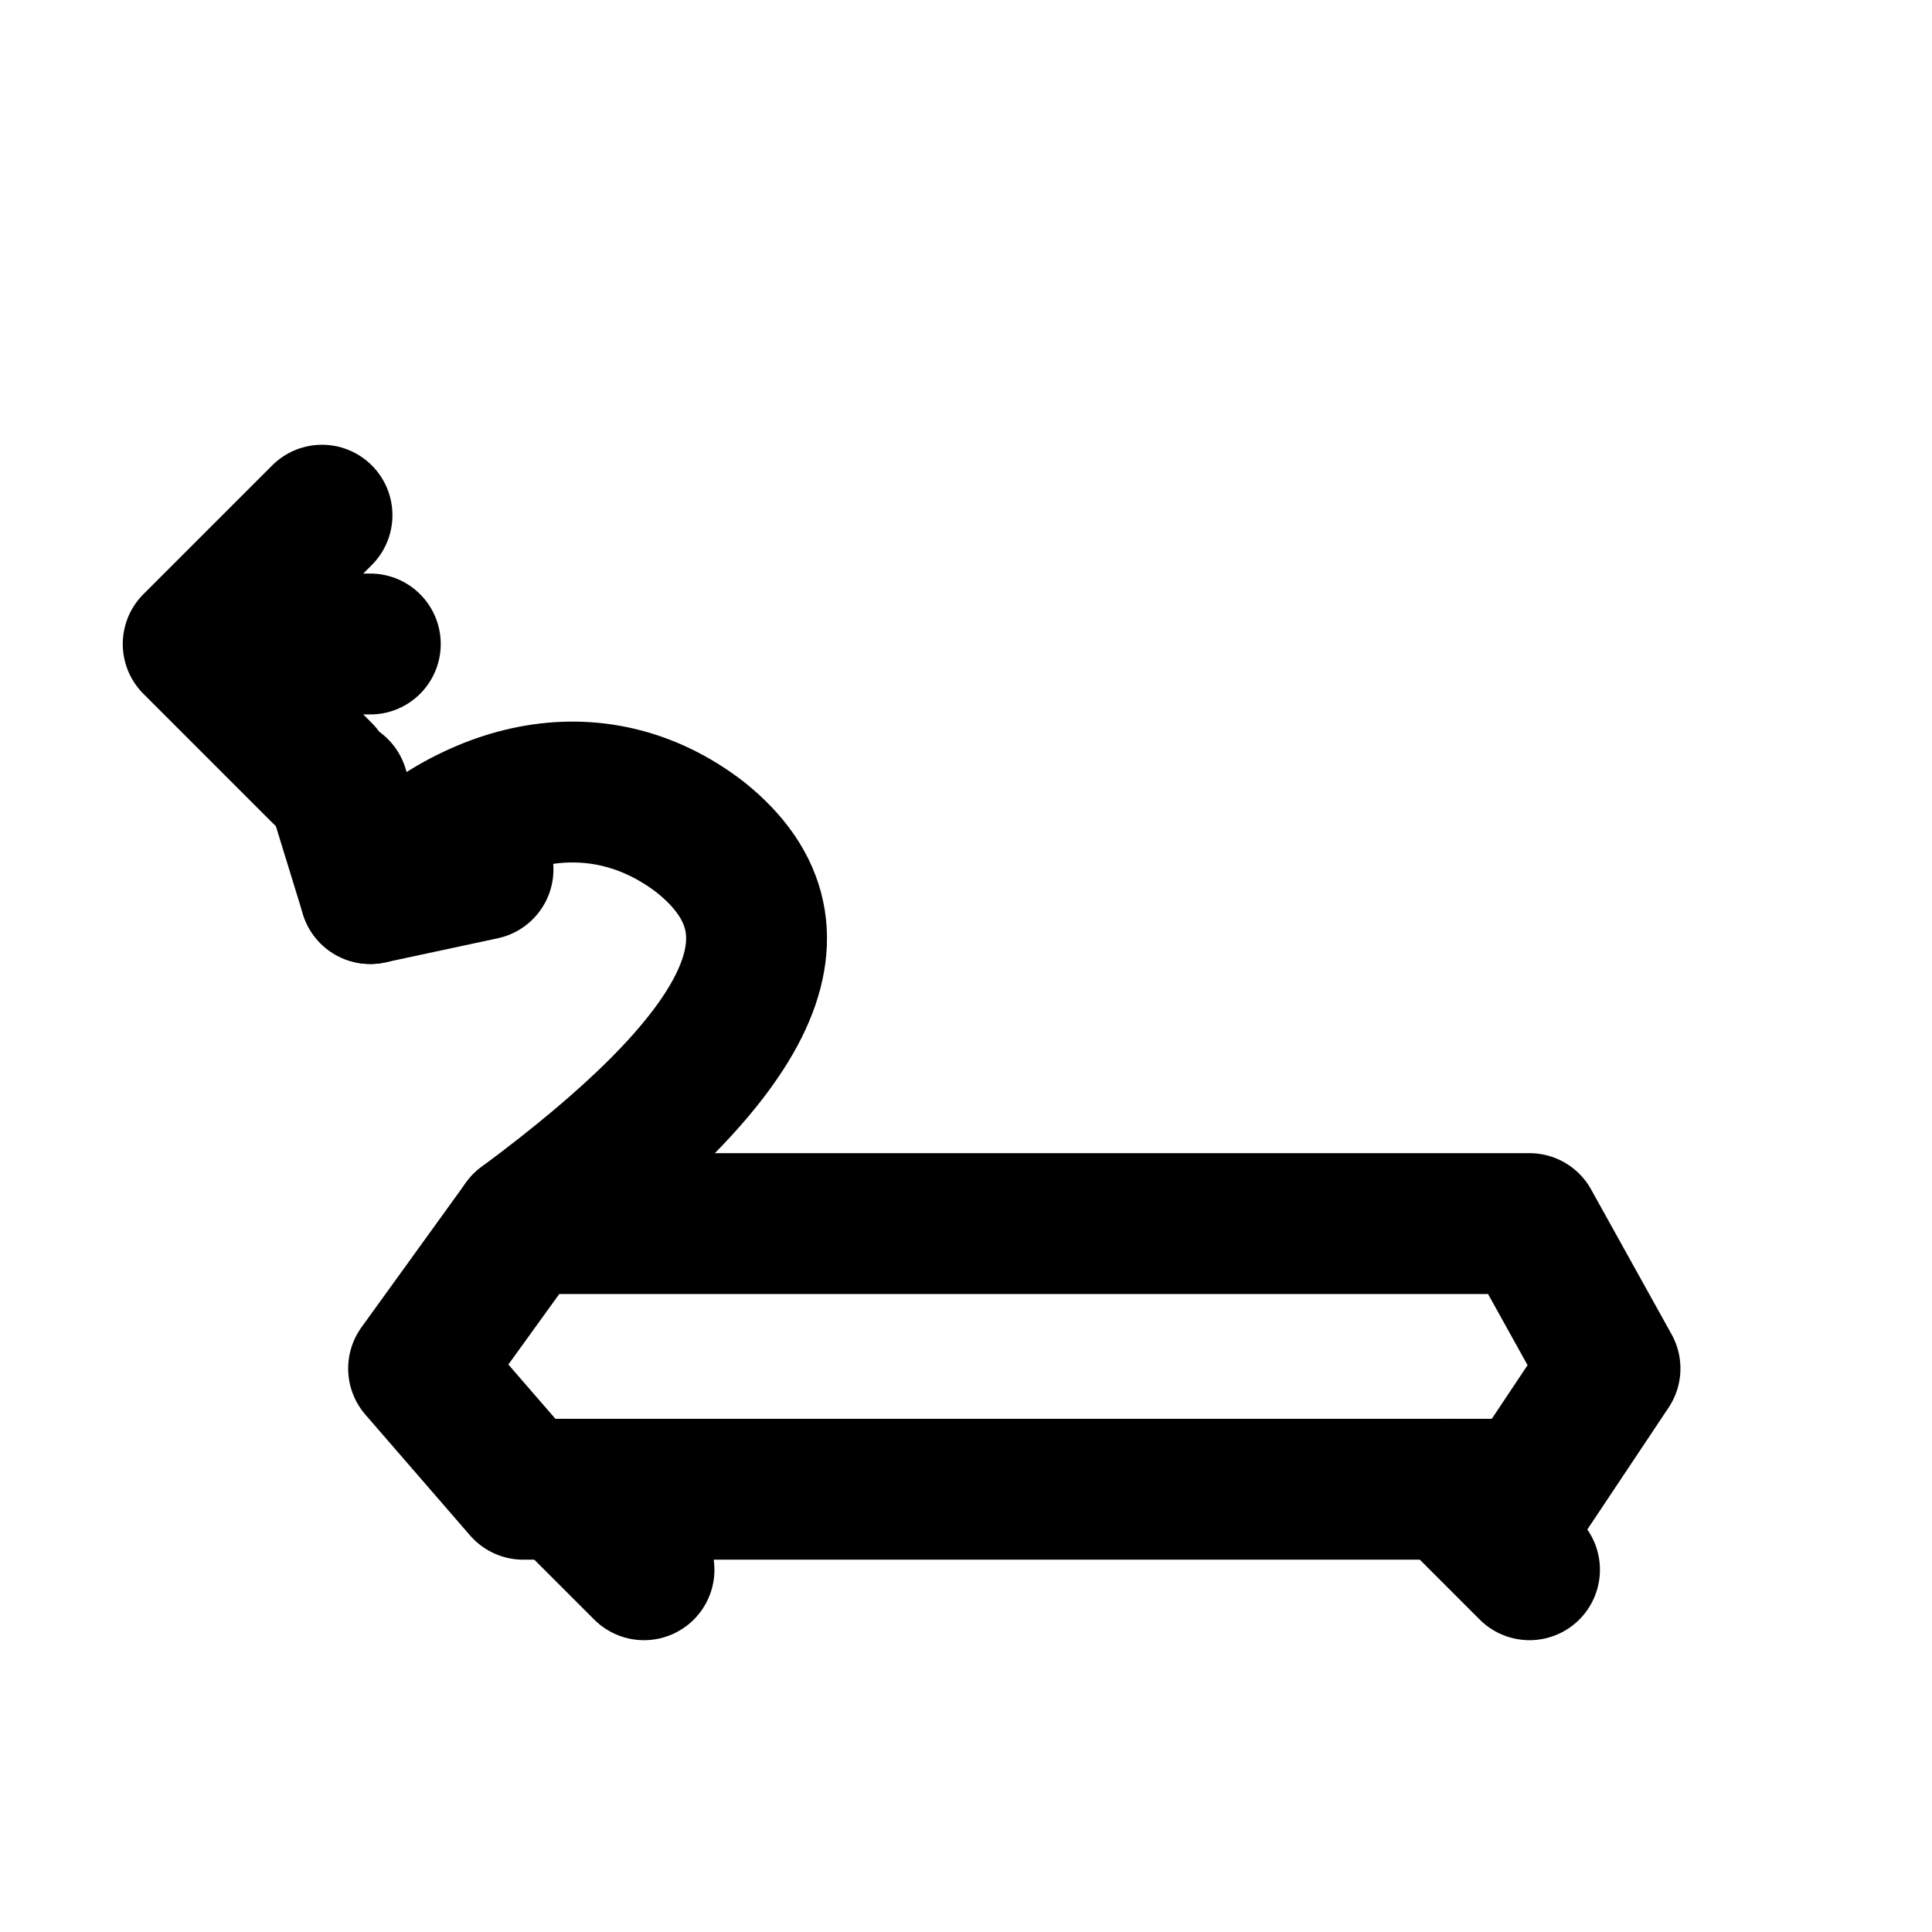
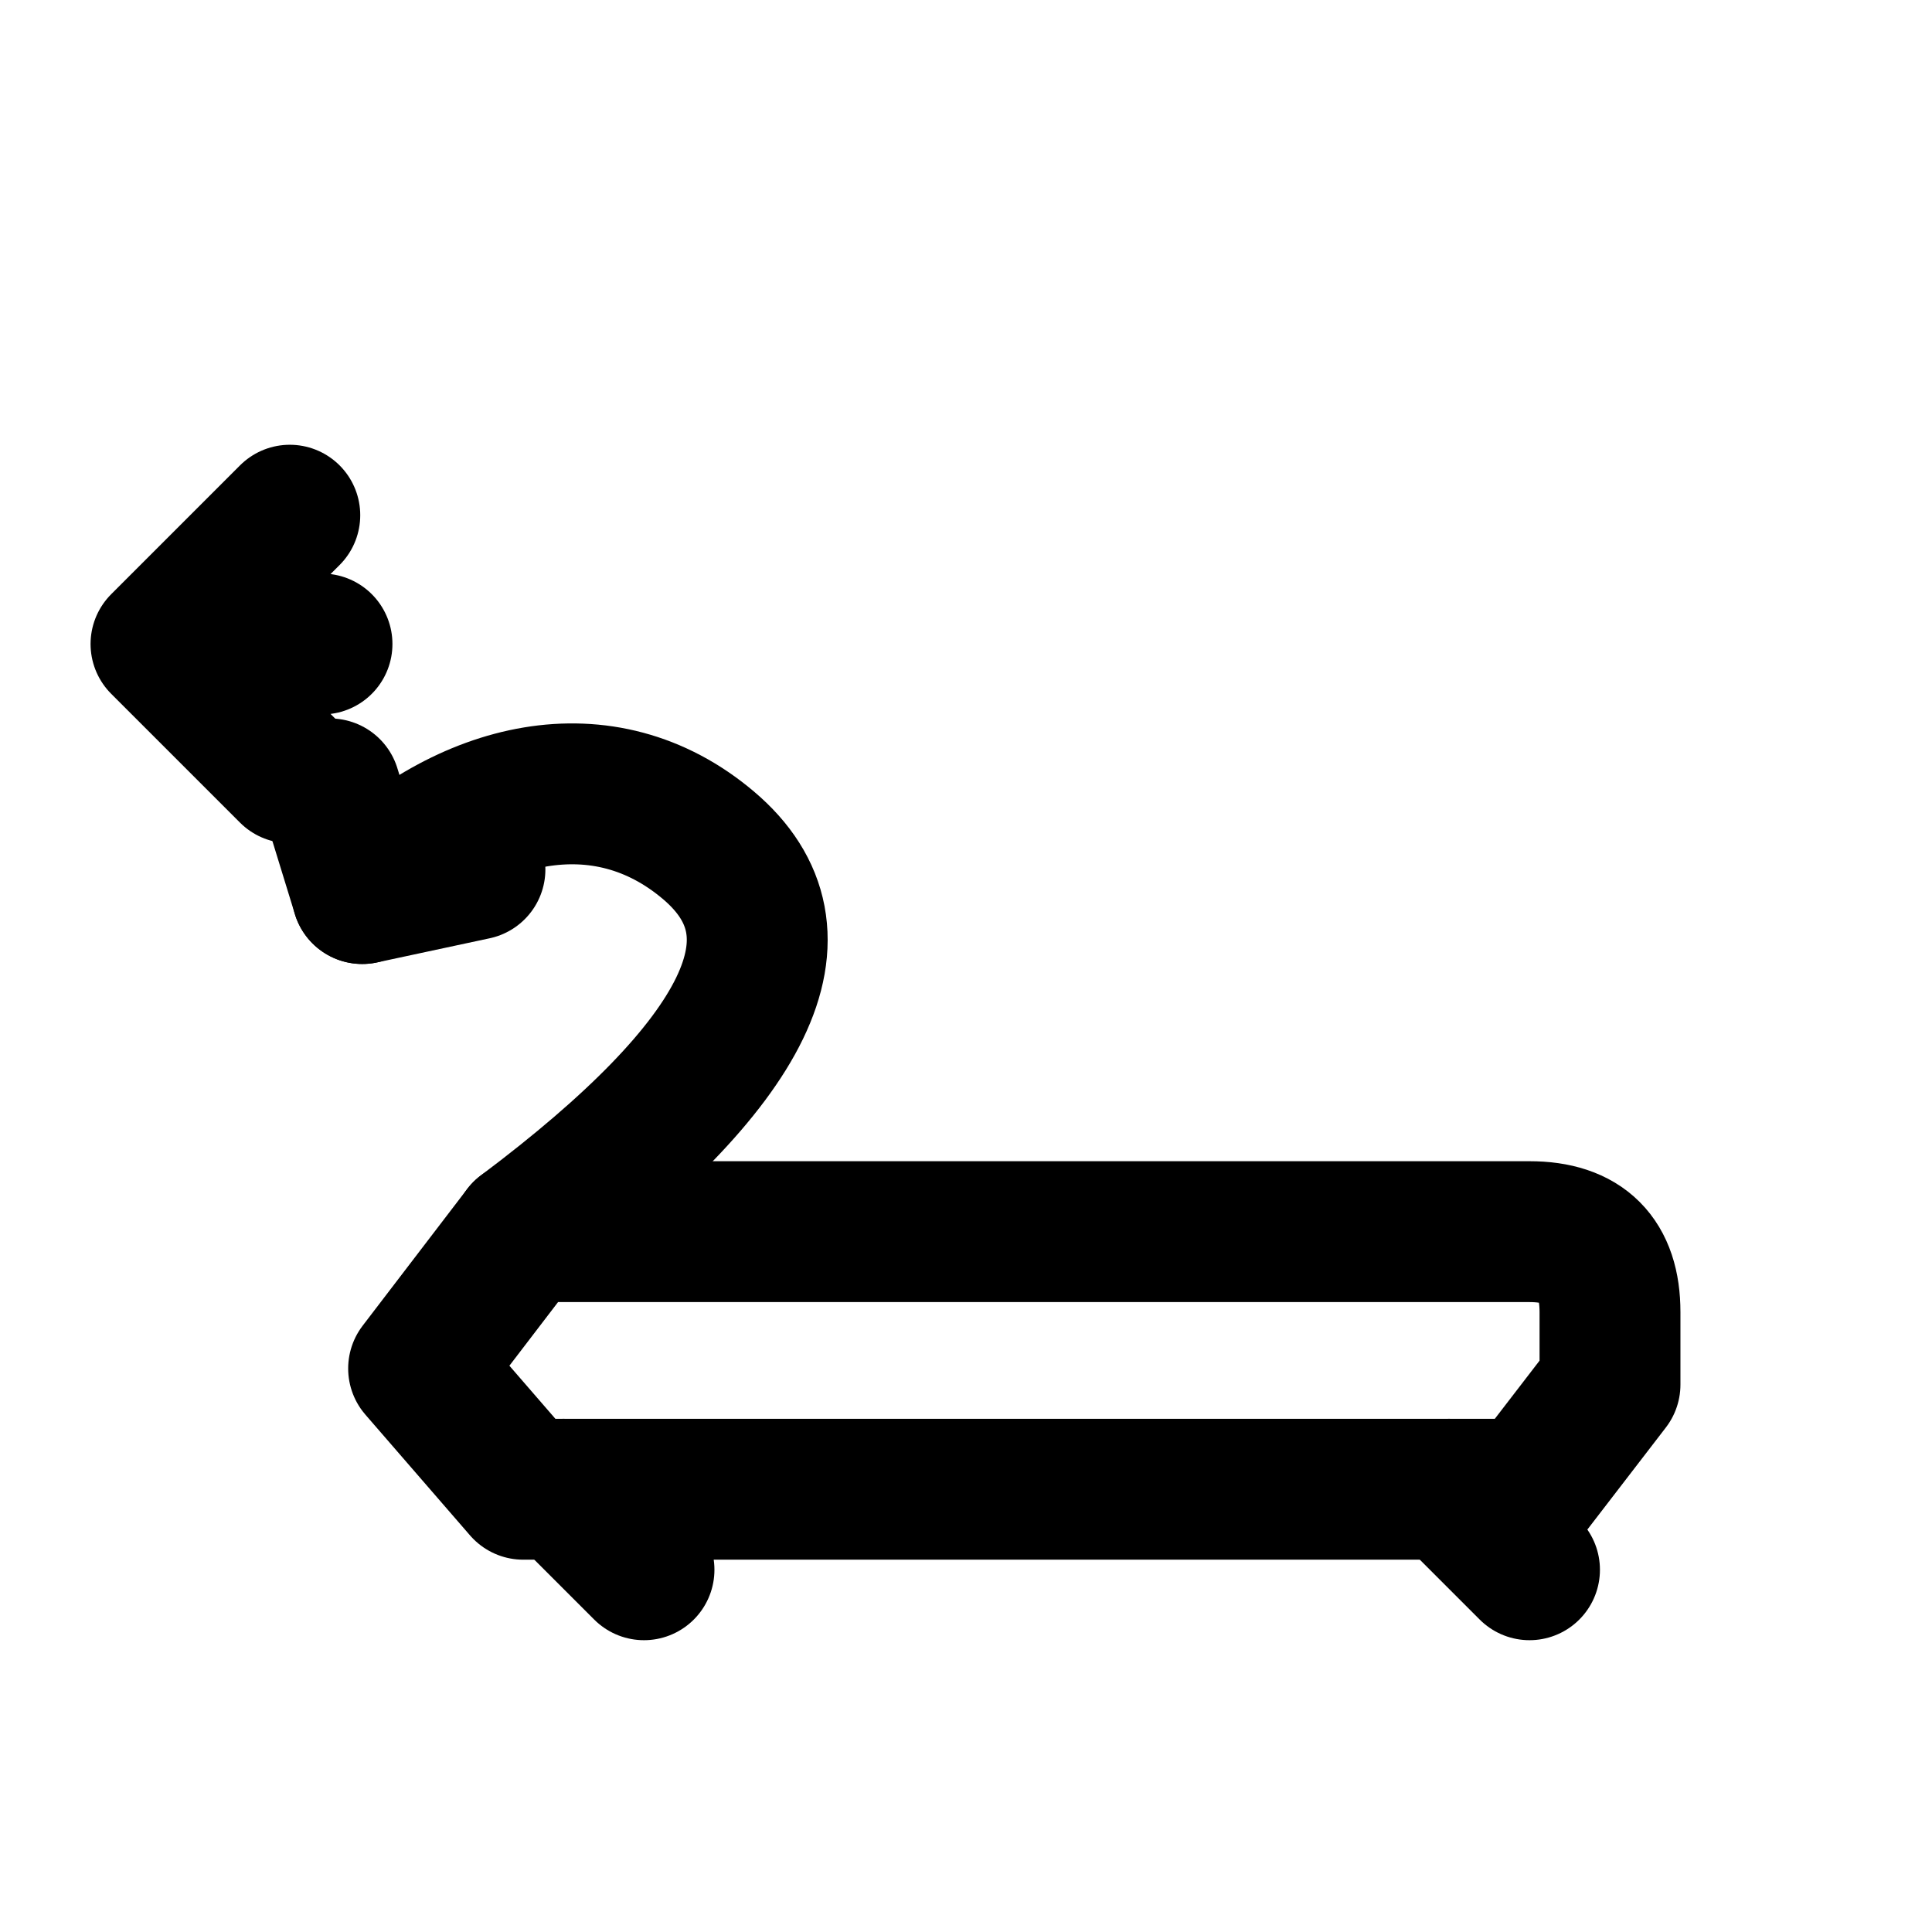
<svg xmlns="http://www.w3.org/2000/svg" viewBox="0 0 24 24" fill="none" stroke="currentColor" stroke-width="1.75" stroke-linecap="round" stroke-linejoin="round">
-   <path d="M6.5 15.2L19 15.2L20 17L19 18.5L6.5 18.5L5.2 17L6.5 15.2Z" />
+   <path d="M6.5 15.3L19 15.3Q20 15.3 20 16.3L20 17.2L19 18.5L6.5 18.5L5.2 17L6.5 15.3Z" />
  <path d="M7 18.5L8 19.5M18 18.5L19 19.5" />
-   <path d="M6.5 15.2C9.2 13.2 10.2 11.6 8.7 10.4C7.4 9.4 5.8 9.8 4.6 11.1" />
-   <path d="M4.6 11.1L4.2 9.8M4.6 11.1L6 10.8" />
-   <path d="M2.4 8L4.6 8M2.4 8L4 6.4M2.4 8L4 9.6" />
+   <path d="M6.5 15.3C9.3 13.2 10.1 11.6 8.8 10.5C7.5 9.4 5.8 9.8 4.5 11.1" />
+   <path d="M4.5 11.1L4.1 9.8M4.5 11.1L5.9 10.8" />
+   <path d="M4 8L2 8M2 8L3.6 6.4M2 8L3.6 9.6" />
</svg>
